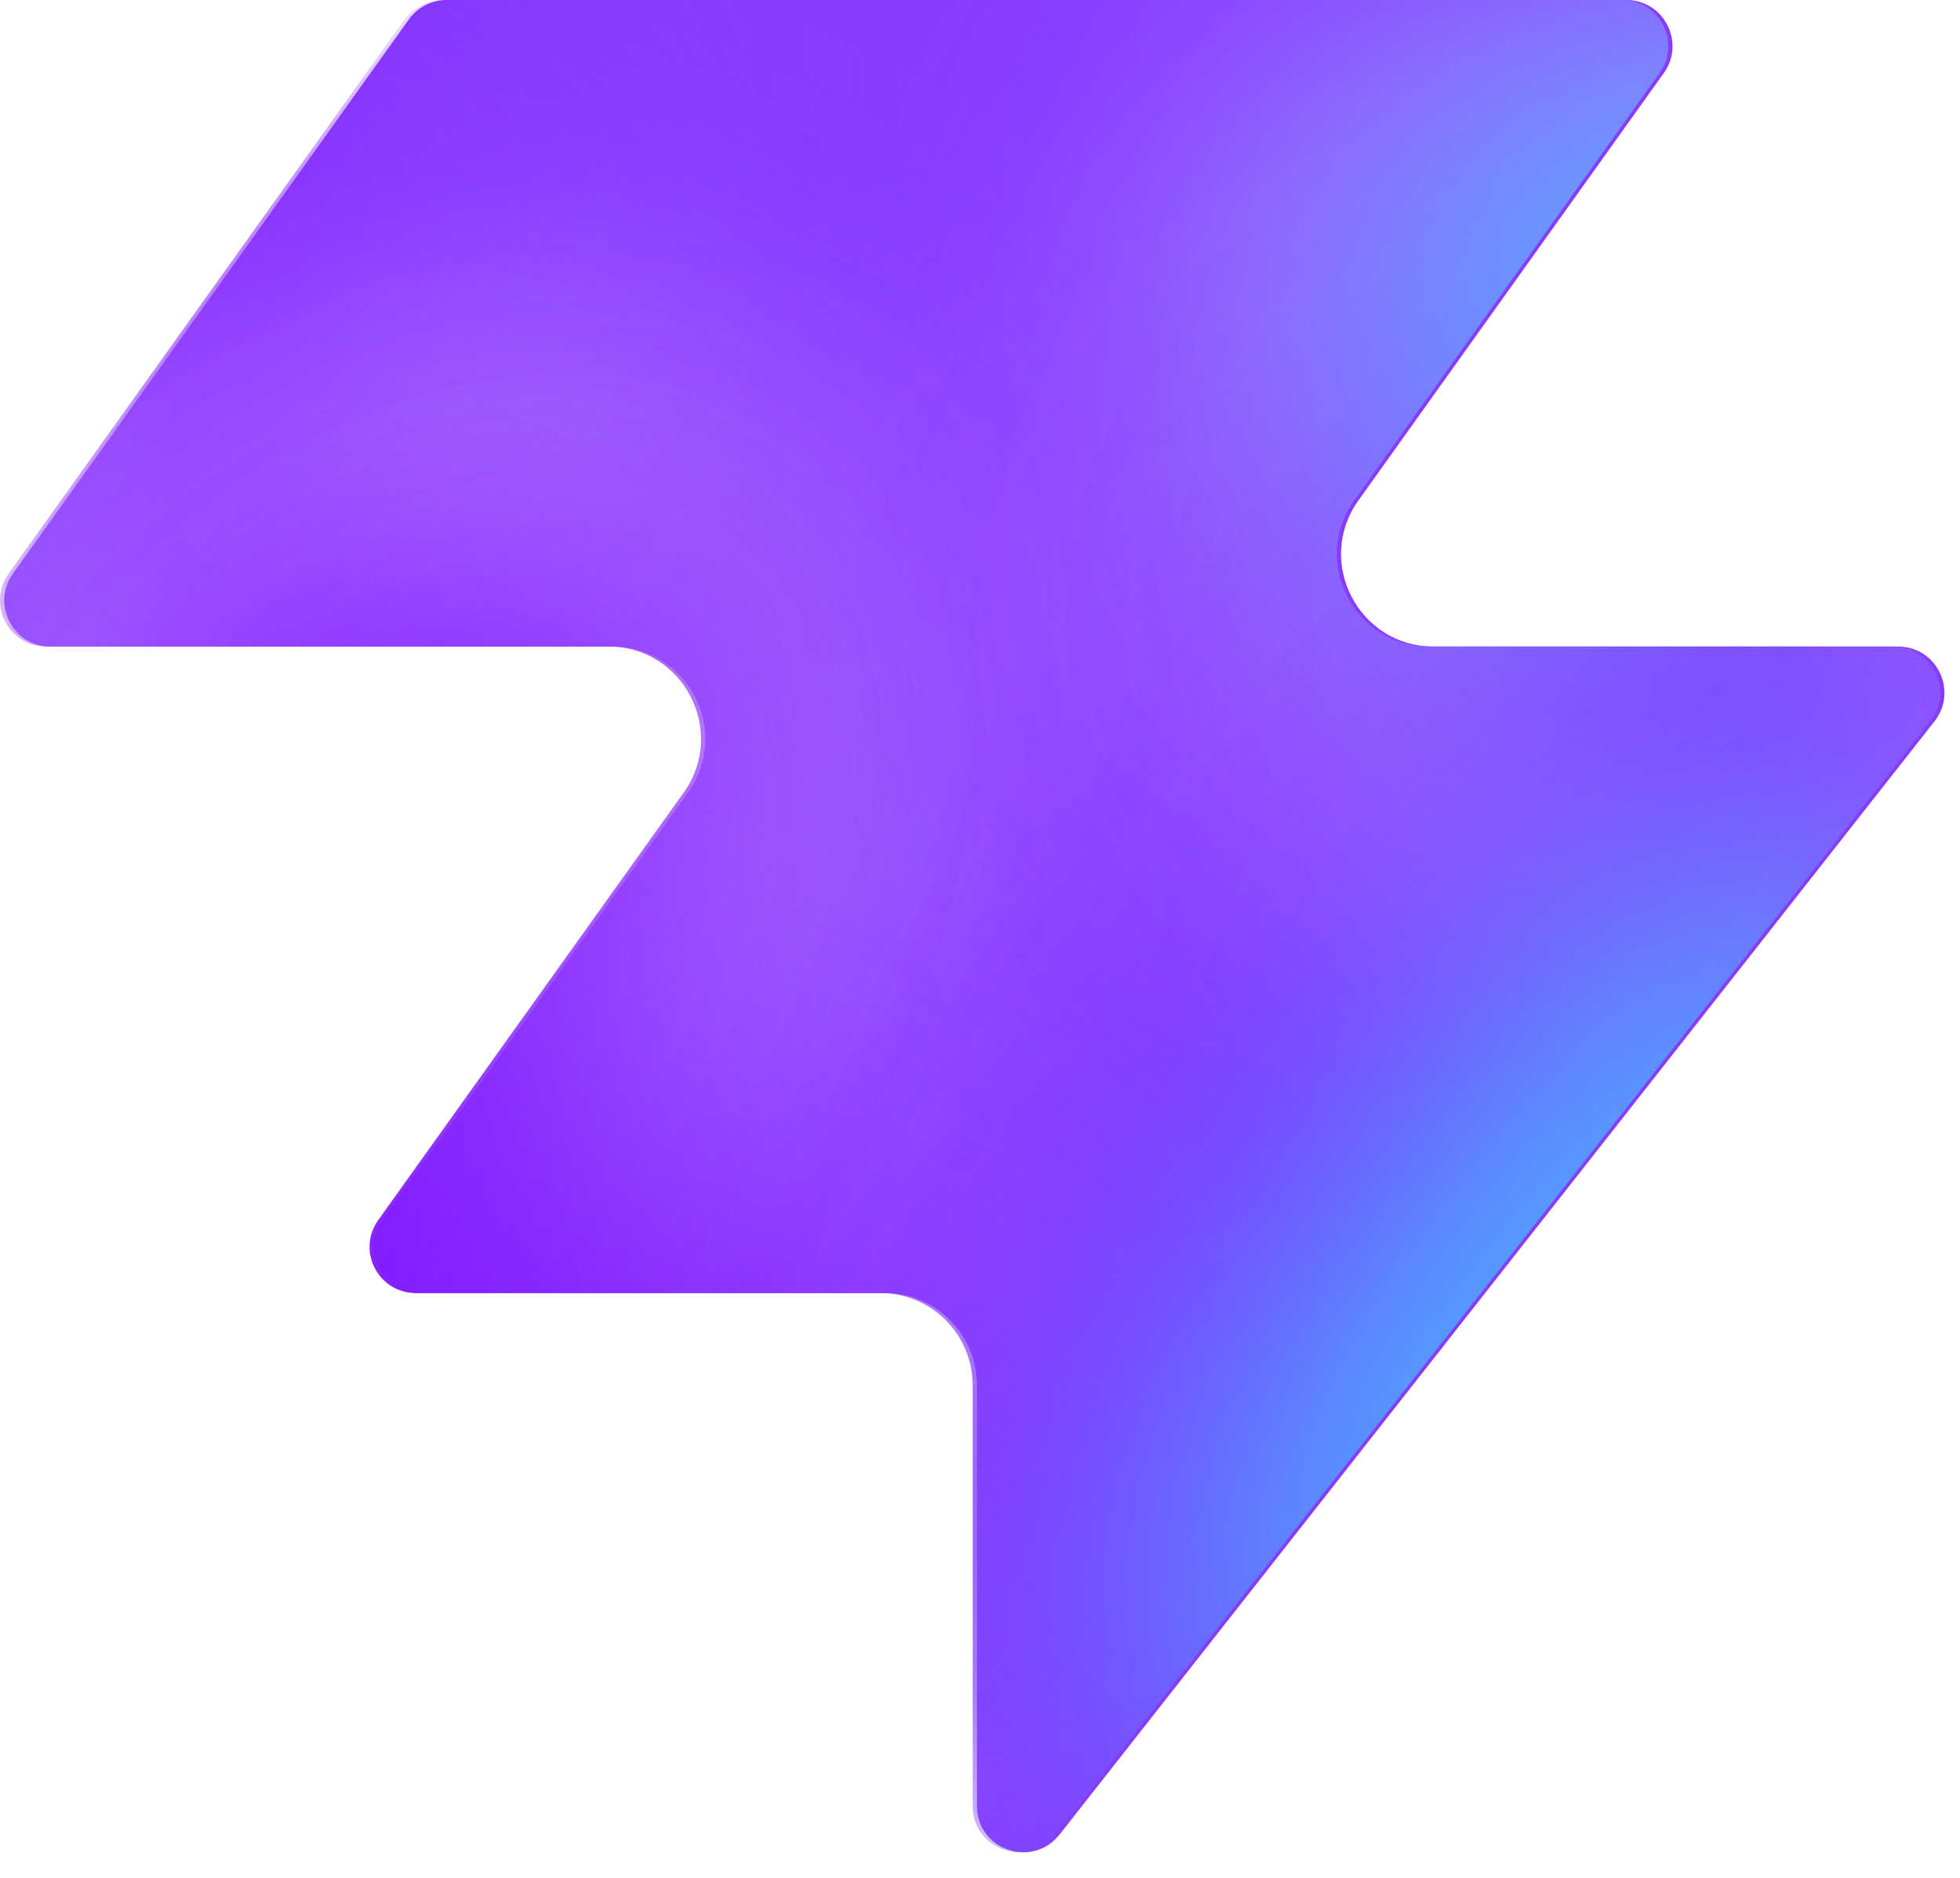
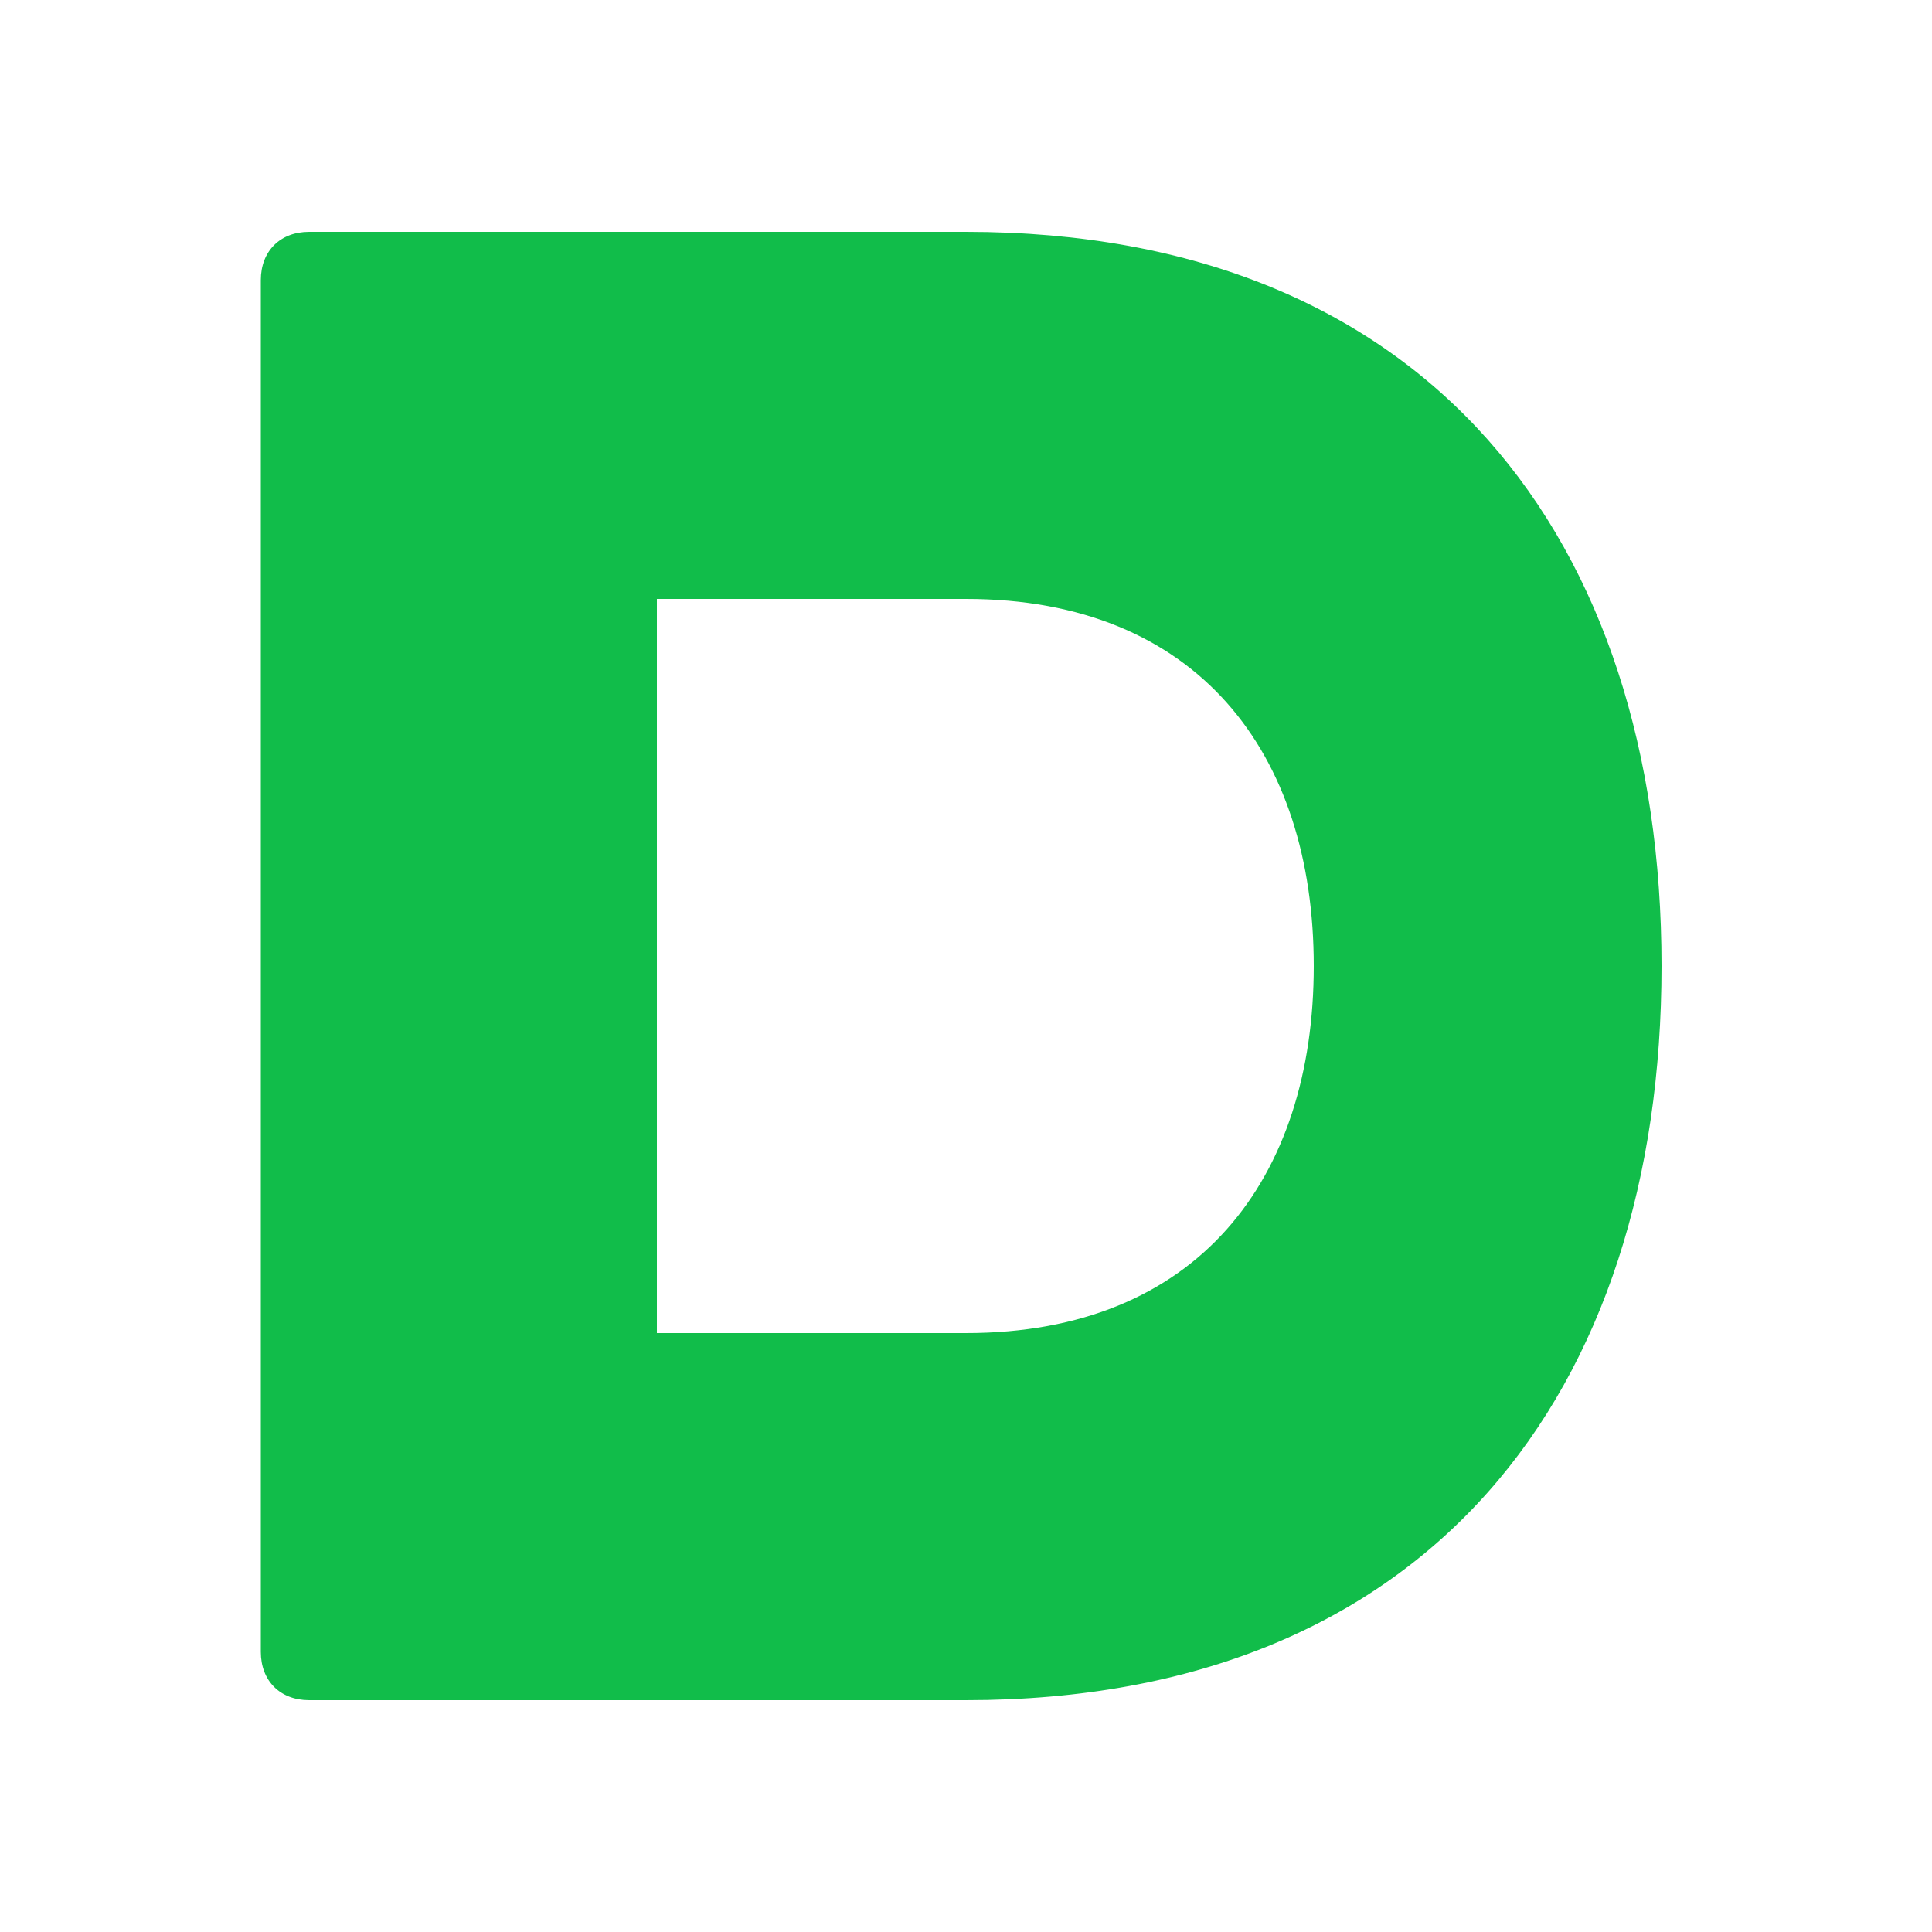
- <svg xmlns="http://www.w3.org/2000/svg" width="48" height="46" fill="none" viewBox="0 0 48 46">
-   <path fill="#863bff" d="M25.946 44.938c-.664.845-2.021.375-2.021-.698V33.937a2.26 2.26 0 0 0-2.262-2.262H10.287c-.92 0-1.456-1.04-.92-1.788l7.48-10.471c1.07-1.497 0-3.578-1.842-3.578H1.237c-.92 0-1.456-1.04-.92-1.788L10.013.474c.214-.297.556-.474.92-.474h28.894c.92 0 1.456 1.04.92 1.788l-7.48 10.471c-1.07 1.498 0 3.579 1.842 3.579h11.377c.943 0 1.473 1.088.89 1.83L25.947 44.94z" style="fill:#863bff;fill:color(display-p3 .525 .23 1);fill-opacity:1" />
-   <mask id="a" width="48" height="46" x="0" y="0" maskUnits="userSpaceOnUse" style="mask-type:alpha">
-     <path fill="#000" d="M25.842 44.938c-.664.844-2.021.375-2.021-.698V33.937a2.26 2.26 0 0 0-2.262-2.262H10.183c-.92 0-1.456-1.04-.92-1.788l7.48-10.471c1.07-1.498 0-3.579-1.842-3.579H1.133c-.92 0-1.456-1.04-.92-1.787L9.91.473c.214-.297.556-.474.92-.474h28.894c.92 0 1.456 1.04.92 1.788l-7.48 10.471c-1.07 1.498 0 3.578 1.842 3.578h11.377c.943 0 1.473 1.088.89 1.832L25.843 44.94z" style="fill:#000;fill-opacity:1" />
-   </mask>
-   <g mask="url(#a)">
-     <g filter="url(#b)">
-       <ellipse cx="5.508" cy="14.704" fill="#ede6ff" rx="5.508" ry="14.704" style="fill:#ede6ff;fill:color(display-p3 .927 .903 1);fill-opacity:1" transform="matrix(.00324 1 1 -.00324 -4.47 31.516)" />
-     </g>
-     <g filter="url(#c)">
-       <ellipse cx="10.399" cy="29.851" fill="#ede6ff" rx="10.399" ry="29.851" style="fill:#ede6ff;fill:color(display-p3 .927 .903 1);fill-opacity:1" transform="matrix(.00324 1 1 -.00324 -39.328 7.883)" />
-     </g>
-     <g filter="url(#d)">
-       <ellipse cx="5.508" cy="30.487" fill="#7e14ff" rx="5.508" ry="30.487" style="fill:#7e14ff;fill:color(display-p3 .492 .077 1);fill-opacity:1" transform="rotate(89.814 -25.913 -14.639)scale(1 -1)" />
-     </g>
-     <g filter="url(#e)">
-       <ellipse cx="5.508" cy="30.599" fill="#7e14ff" rx="5.508" ry="30.599" style="fill:#7e14ff;fill:color(display-p3 .492 .077 1);fill-opacity:1" transform="rotate(89.814 -32.644 -3.334)scale(1 -1)" />
-     </g>
-     <g filter="url(#f)">
-       <ellipse cx="5.508" cy="30.599" fill="#7e14ff" rx="5.508" ry="30.599" style="fill:#7e14ff;fill:color(display-p3 .492 .077 1);fill-opacity:1" transform="matrix(.00324 1 1 -.00324 -34.34 30.47)" />
-     </g>
-     <g filter="url(#g)">
-       <ellipse cx="14.072" cy="22.078" fill="#ede6ff" rx="14.072" ry="22.078" style="fill:#ede6ff;fill:color(display-p3 .927 .903 1);fill-opacity:1" transform="rotate(93.35 24.506 48.493)scale(-1 1)" />
-     </g>
-     <g filter="url(#h)">
-       <ellipse cx="3.47" cy="21.501" fill="#7e14ff" rx="3.47" ry="21.501" style="fill:#7e14ff;fill:color(display-p3 .492 .077 1);fill-opacity:1" transform="rotate(89.009 28.708 47.59)scale(-1 1)" />
-     </g>
-     <g filter="url(#i)">
-       <ellipse cx="3.47" cy="21.501" fill="#7e14ff" rx="3.47" ry="21.501" style="fill:#7e14ff;fill:color(display-p3 .492 .077 1);fill-opacity:1" transform="rotate(89.009 28.708 47.59)scale(-1 1)" />
-     </g>
-     <g filter="url(#j)">
-       <ellipse cx=".387" cy="8.972" fill="#7e14ff" rx="4.407" ry="29.108" style="fill:#7e14ff;fill:color(display-p3 .492 .077 1);fill-opacity:1" transform="rotate(39.51 .387 8.972)" />
-     </g>
-     <g filter="url(#k)">
-       <ellipse cx="47.523" cy="-6.092" fill="#7e14ff" rx="4.407" ry="29.108" style="fill:#7e14ff;fill:color(display-p3 .492 .077 1);fill-opacity:1" transform="rotate(37.892 47.523 -6.092)" />
-     </g>
-     <g filter="url(#l)">
-       <ellipse cx="41.412" cy="6.333" fill="#47bfff" rx="5.971" ry="9.665" style="fill:#47bfff;fill:color(display-p3 .28 .748 1);fill-opacity:1" transform="rotate(37.892 41.412 6.333)" />
-     </g>
-     <g filter="url(#m)">
-       <ellipse cx="-1.879" cy="38.332" fill="#7e14ff" rx="4.407" ry="29.108" style="fill:#7e14ff;fill:color(display-p3 .492 .077 1);fill-opacity:1" transform="rotate(37.892 -1.88 38.332)" />
-     </g>
-     <g filter="url(#n)">
-       <ellipse cx="-1.879" cy="38.332" fill="#7e14ff" rx="4.407" ry="29.108" style="fill:#7e14ff;fill:color(display-p3 .492 .077 1);fill-opacity:1" transform="rotate(37.892 -1.88 38.332)" />
-     </g>
-     <g filter="url(#o)">
-       <ellipse cx="35.651" cy="29.907" fill="#7e14ff" rx="4.407" ry="29.108" style="fill:#7e14ff;fill:color(display-p3 .492 .077 1);fill-opacity:1" transform="rotate(37.892 35.651 29.907)" />
-     </g>
-     <g filter="url(#p)">
-       <ellipse cx="38.418" cy="32.4" fill="#47bfff" rx="5.971" ry="15.297" style="fill:#47bfff;fill:color(display-p3 .28 .748 1);fill-opacity:1" transform="rotate(37.892 38.418 32.4)" />
-     </g>
-   </g>
-   <defs>
-     <filter id="b" width="60.045" height="41.654" x="-19.77" y="16.149" color-interpolation-filters="sRGB" filterUnits="userSpaceOnUse">
-       <feFlood flood-opacity="0" result="BackgroundImageFix" />
-       <feBlend in="SourceGraphic" in2="BackgroundImageFix" result="shape" />
-       <feGaussianBlur result="effect1_foregroundBlur_2002_17158" stdDeviation="7.659" />
-     </filter>
-     <filter id="c" width="90.34" height="51.437" x="-54.613" y="-7.533" color-interpolation-filters="sRGB" filterUnits="userSpaceOnUse">
-       <feFlood flood-opacity="0" result="BackgroundImageFix" />
-       <feBlend in="SourceGraphic" in2="BackgroundImageFix" result="shape" />
-       <feGaussianBlur result="effect1_foregroundBlur_2002_17158" stdDeviation="7.659" />
-     </filter>
-     <filter id="d" width="79.355" height="29.4" x="-49.64" y="2.03" color-interpolation-filters="sRGB" filterUnits="userSpaceOnUse">
-       <feFlood flood-opacity="0" result="BackgroundImageFix" />
-       <feBlend in="SourceGraphic" in2="BackgroundImageFix" result="shape" />
-       <feGaussianBlur result="effect1_foregroundBlur_2002_17158" stdDeviation="4.596" />
-     </filter>
-     <filter id="e" width="79.579" height="29.4" x="-45.045" y="20.029" color-interpolation-filters="sRGB" filterUnits="userSpaceOnUse">
-       <feFlood flood-opacity="0" result="BackgroundImageFix" />
-       <feBlend in="SourceGraphic" in2="BackgroundImageFix" result="shape" />
-       <feGaussianBlur result="effect1_foregroundBlur_2002_17158" stdDeviation="4.596" />
-     </filter>
-     <filter id="f" width="79.579" height="29.4" x="-43.513" y="21.178" color-interpolation-filters="sRGB" filterUnits="userSpaceOnUse">
-       <feFlood flood-opacity="0" result="BackgroundImageFix" />
-       <feBlend in="SourceGraphic" in2="BackgroundImageFix" result="shape" />
-       <feGaussianBlur result="effect1_foregroundBlur_2002_17158" stdDeviation="4.596" />
-     </filter>
-     <filter id="g" width="74.749" height="58.852" x="15.756" y="-17.901" color-interpolation-filters="sRGB" filterUnits="userSpaceOnUse">
-       <feFlood flood-opacity="0" result="BackgroundImageFix" />
-       <feBlend in="SourceGraphic" in2="BackgroundImageFix" result="shape" />
-       <feGaussianBlur result="effect1_foregroundBlur_2002_17158" stdDeviation="7.659" />
-     </filter>
-     <filter id="h" width="61.377" height="25.362" x="23.548" y="2.284" color-interpolation-filters="sRGB" filterUnits="userSpaceOnUse">
-       <feFlood flood-opacity="0" result="BackgroundImageFix" />
-       <feBlend in="SourceGraphic" in2="BackgroundImageFix" result="shape" />
-       <feGaussianBlur result="effect1_foregroundBlur_2002_17158" stdDeviation="4.596" />
-     </filter>
-     <filter id="i" width="61.377" height="25.362" x="23.548" y="2.284" color-interpolation-filters="sRGB" filterUnits="userSpaceOnUse">
-       <feFlood flood-opacity="0" result="BackgroundImageFix" />
-       <feBlend in="SourceGraphic" in2="BackgroundImageFix" result="shape" />
-       <feGaussianBlur result="effect1_foregroundBlur_2002_17158" stdDeviation="4.596" />
-     </filter>
-     <filter id="j" width="56.045" height="63.649" x="-27.636" y="-22.853" color-interpolation-filters="sRGB" filterUnits="userSpaceOnUse">
-       <feFlood flood-opacity="0" result="BackgroundImageFix" />
-       <feBlend in="SourceGraphic" in2="BackgroundImageFix" result="shape" />
-       <feGaussianBlur result="effect1_foregroundBlur_2002_17158" stdDeviation="4.596" />
-     </filter>
-     <filter id="k" width="54.814" height="64.646" x="20.116" y="-38.415" color-interpolation-filters="sRGB" filterUnits="userSpaceOnUse">
-       <feFlood flood-opacity="0" result="BackgroundImageFix" />
-       <feBlend in="SourceGraphic" in2="BackgroundImageFix" result="shape" />
-       <feGaussianBlur result="effect1_foregroundBlur_2002_17158" stdDeviation="4.596" />
-     </filter>
-     <filter id="l" width="33.541" height="35.313" x="24.641" y="-11.323" color-interpolation-filters="sRGB" filterUnits="userSpaceOnUse">
-       <feFlood flood-opacity="0" result="BackgroundImageFix" />
-       <feBlend in="SourceGraphic" in2="BackgroundImageFix" result="shape" />
-       <feGaussianBlur result="effect1_foregroundBlur_2002_17158" stdDeviation="4.596" />
-     </filter>
-     <filter id="m" width="54.814" height="64.646" x="-29.286" y="6.009" color-interpolation-filters="sRGB" filterUnits="userSpaceOnUse">
-       <feFlood flood-opacity="0" result="BackgroundImageFix" />
-       <feBlend in="SourceGraphic" in2="BackgroundImageFix" result="shape" />
-       <feGaussianBlur result="effect1_foregroundBlur_2002_17158" stdDeviation="4.596" />
-     </filter>
-     <filter id="n" width="54.814" height="64.646" x="-29.286" y="6.009" color-interpolation-filters="sRGB" filterUnits="userSpaceOnUse">
-       <feFlood flood-opacity="0" result="BackgroundImageFix" />
-       <feBlend in="SourceGraphic" in2="BackgroundImageFix" result="shape" />
-       <feGaussianBlur result="effect1_foregroundBlur_2002_17158" stdDeviation="4.596" />
-     </filter>
-     <filter id="o" width="54.814" height="64.646" x="8.244" y="-2.416" color-interpolation-filters="sRGB" filterUnits="userSpaceOnUse">
-       <feFlood flood-opacity="0" result="BackgroundImageFix" />
-       <feBlend in="SourceGraphic" in2="BackgroundImageFix" result="shape" />
-       <feGaussianBlur result="effect1_foregroundBlur_2002_17158" stdDeviation="4.596" />
-     </filter>
-     <filter id="p" width="39.409" height="43.623" x="18.713" y="10.588" color-interpolation-filters="sRGB" filterUnits="userSpaceOnUse">
-       <feFlood flood-opacity="0" result="BackgroundImageFix" />
-       <feBlend in="SourceGraphic" in2="BackgroundImageFix" result="shape" />
-       <feGaussianBlur result="effect1_foregroundBlur_2002_17158" stdDeviation="4.596" />
-     </filter>
-   </defs>
+ <svg xmlns="http://www.w3.org/2000/svg" viewBox="0 0 100 100">
+   <path fill="#11bd4a" d="M16 12h34c24 0 36 16 36 38S74 88 50 88H16c-1.5 0-2.5-1-2.5-2.5v-71C13.5 13 14.5 12 16 12zm18 19v38h16c12 0 18-8 18-19s-6-19-18-19H34z" />
</svg>
